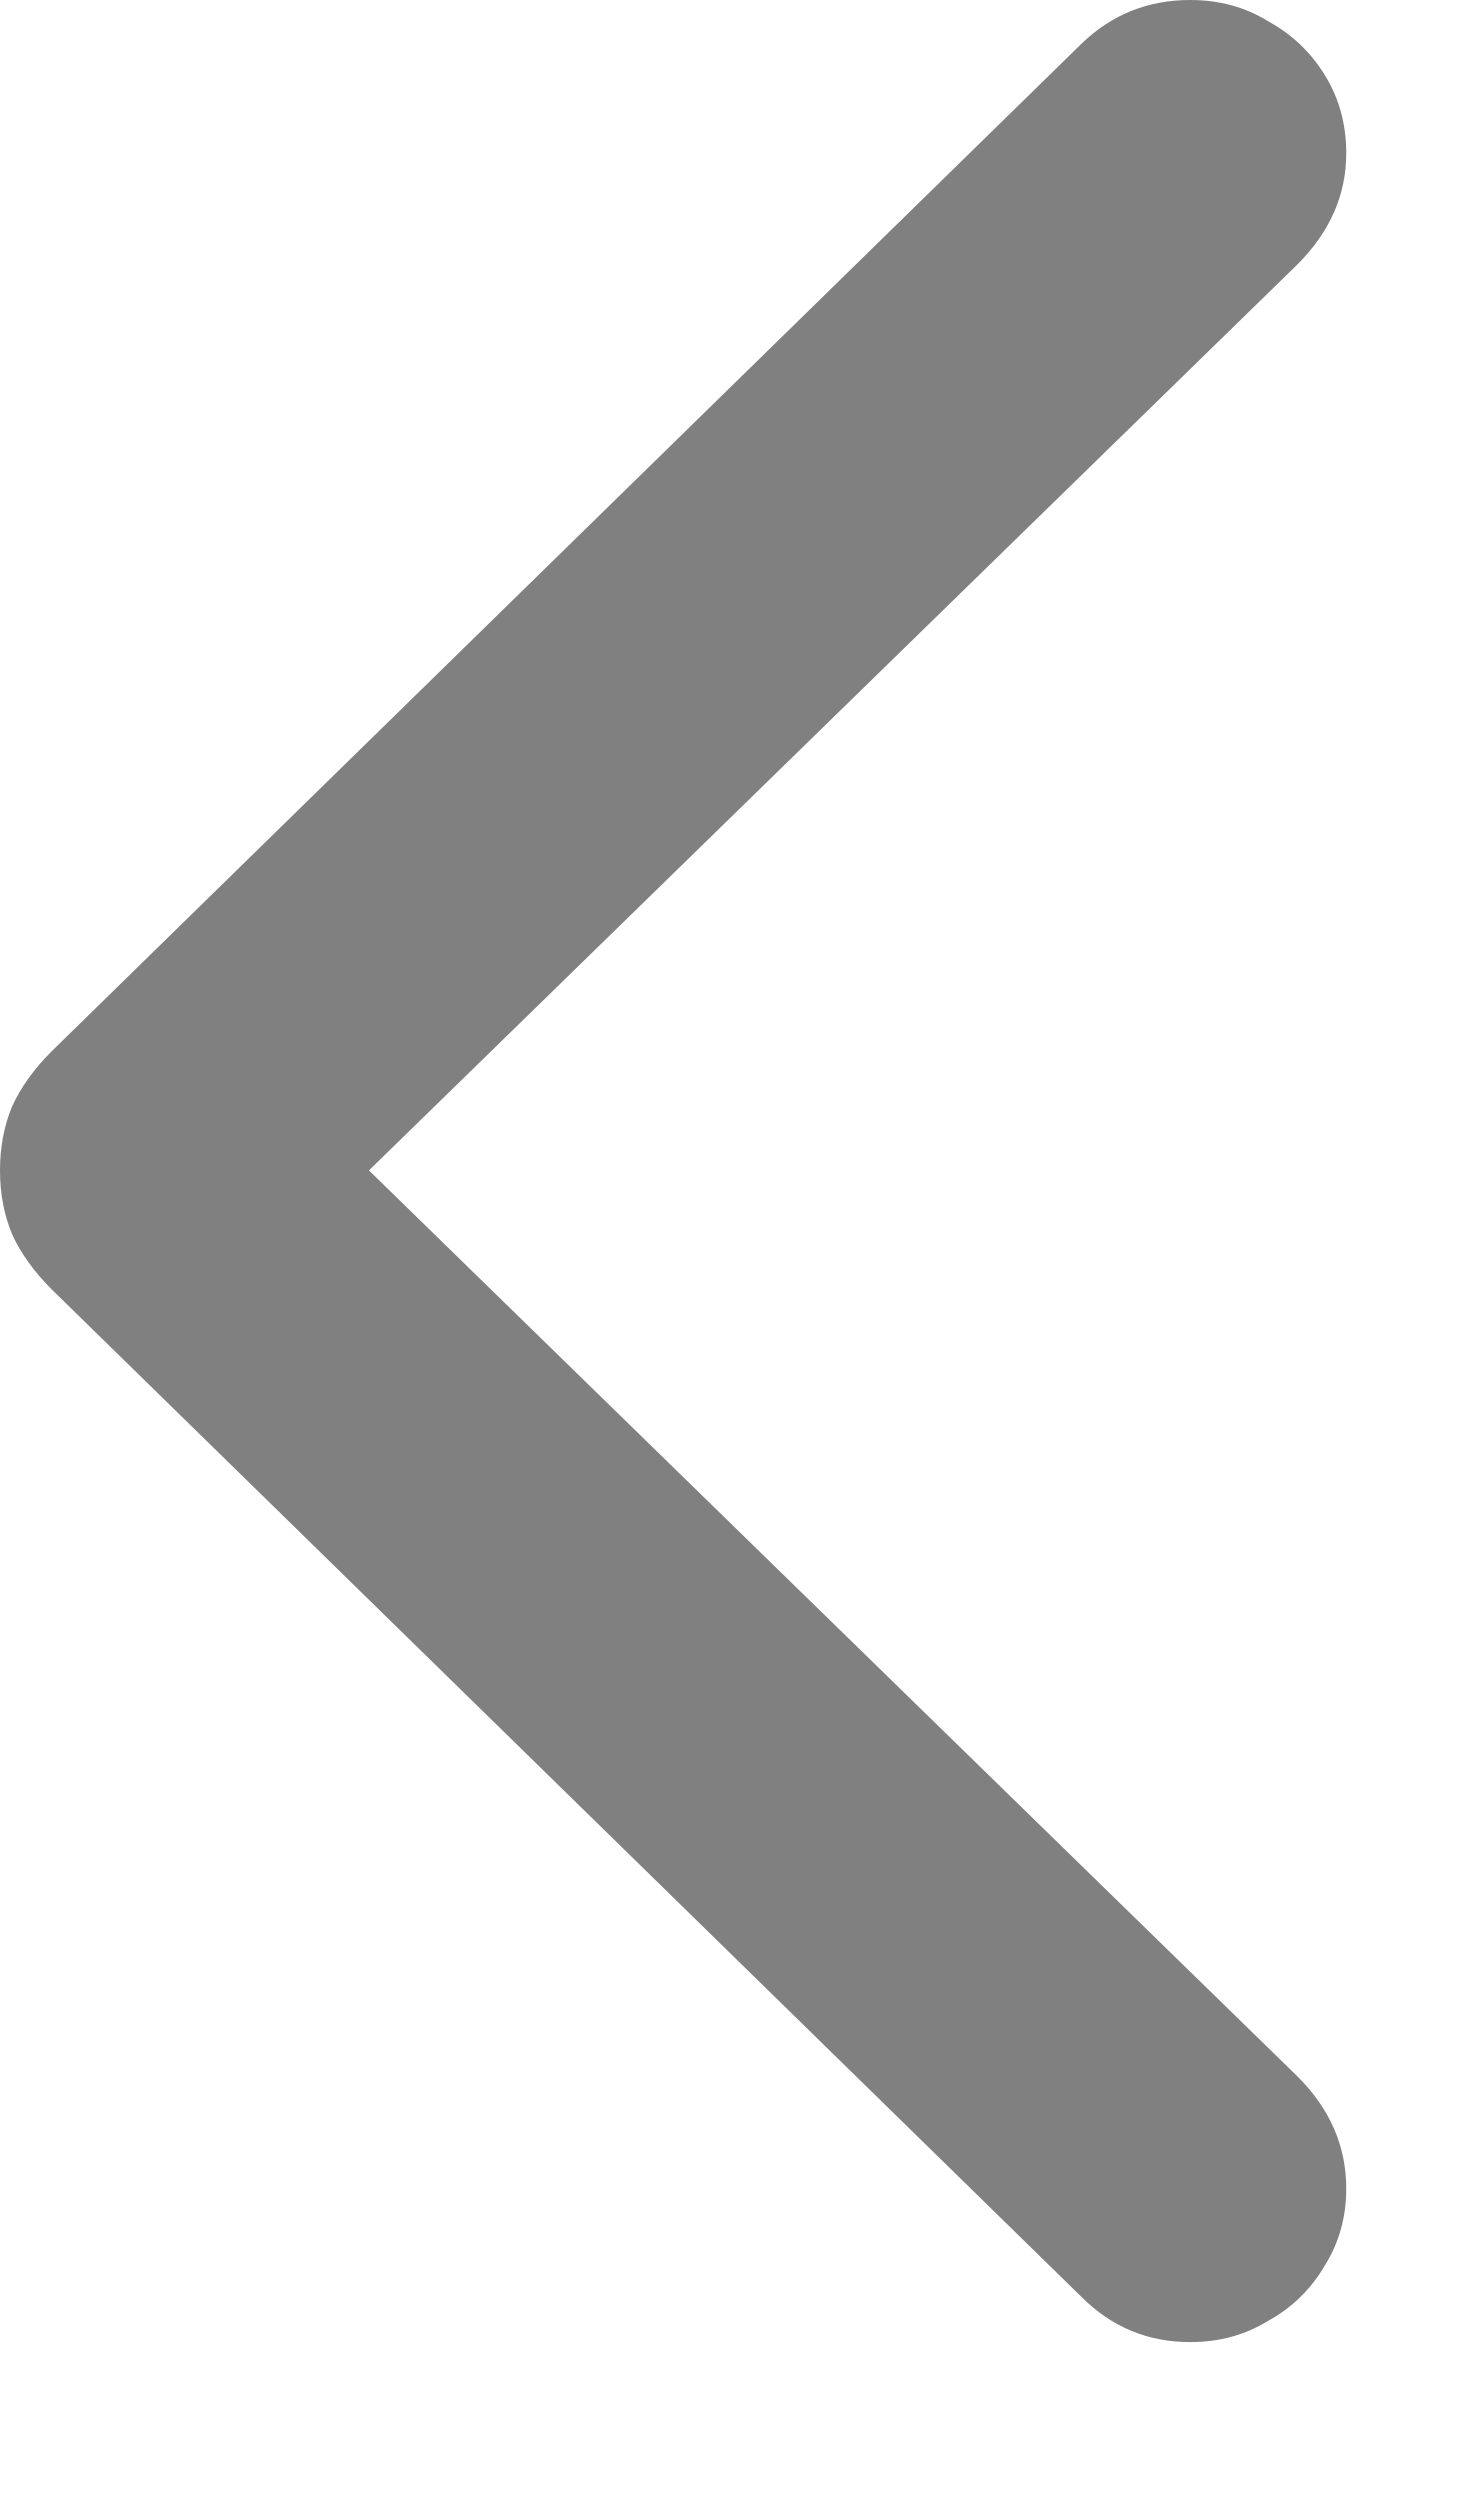
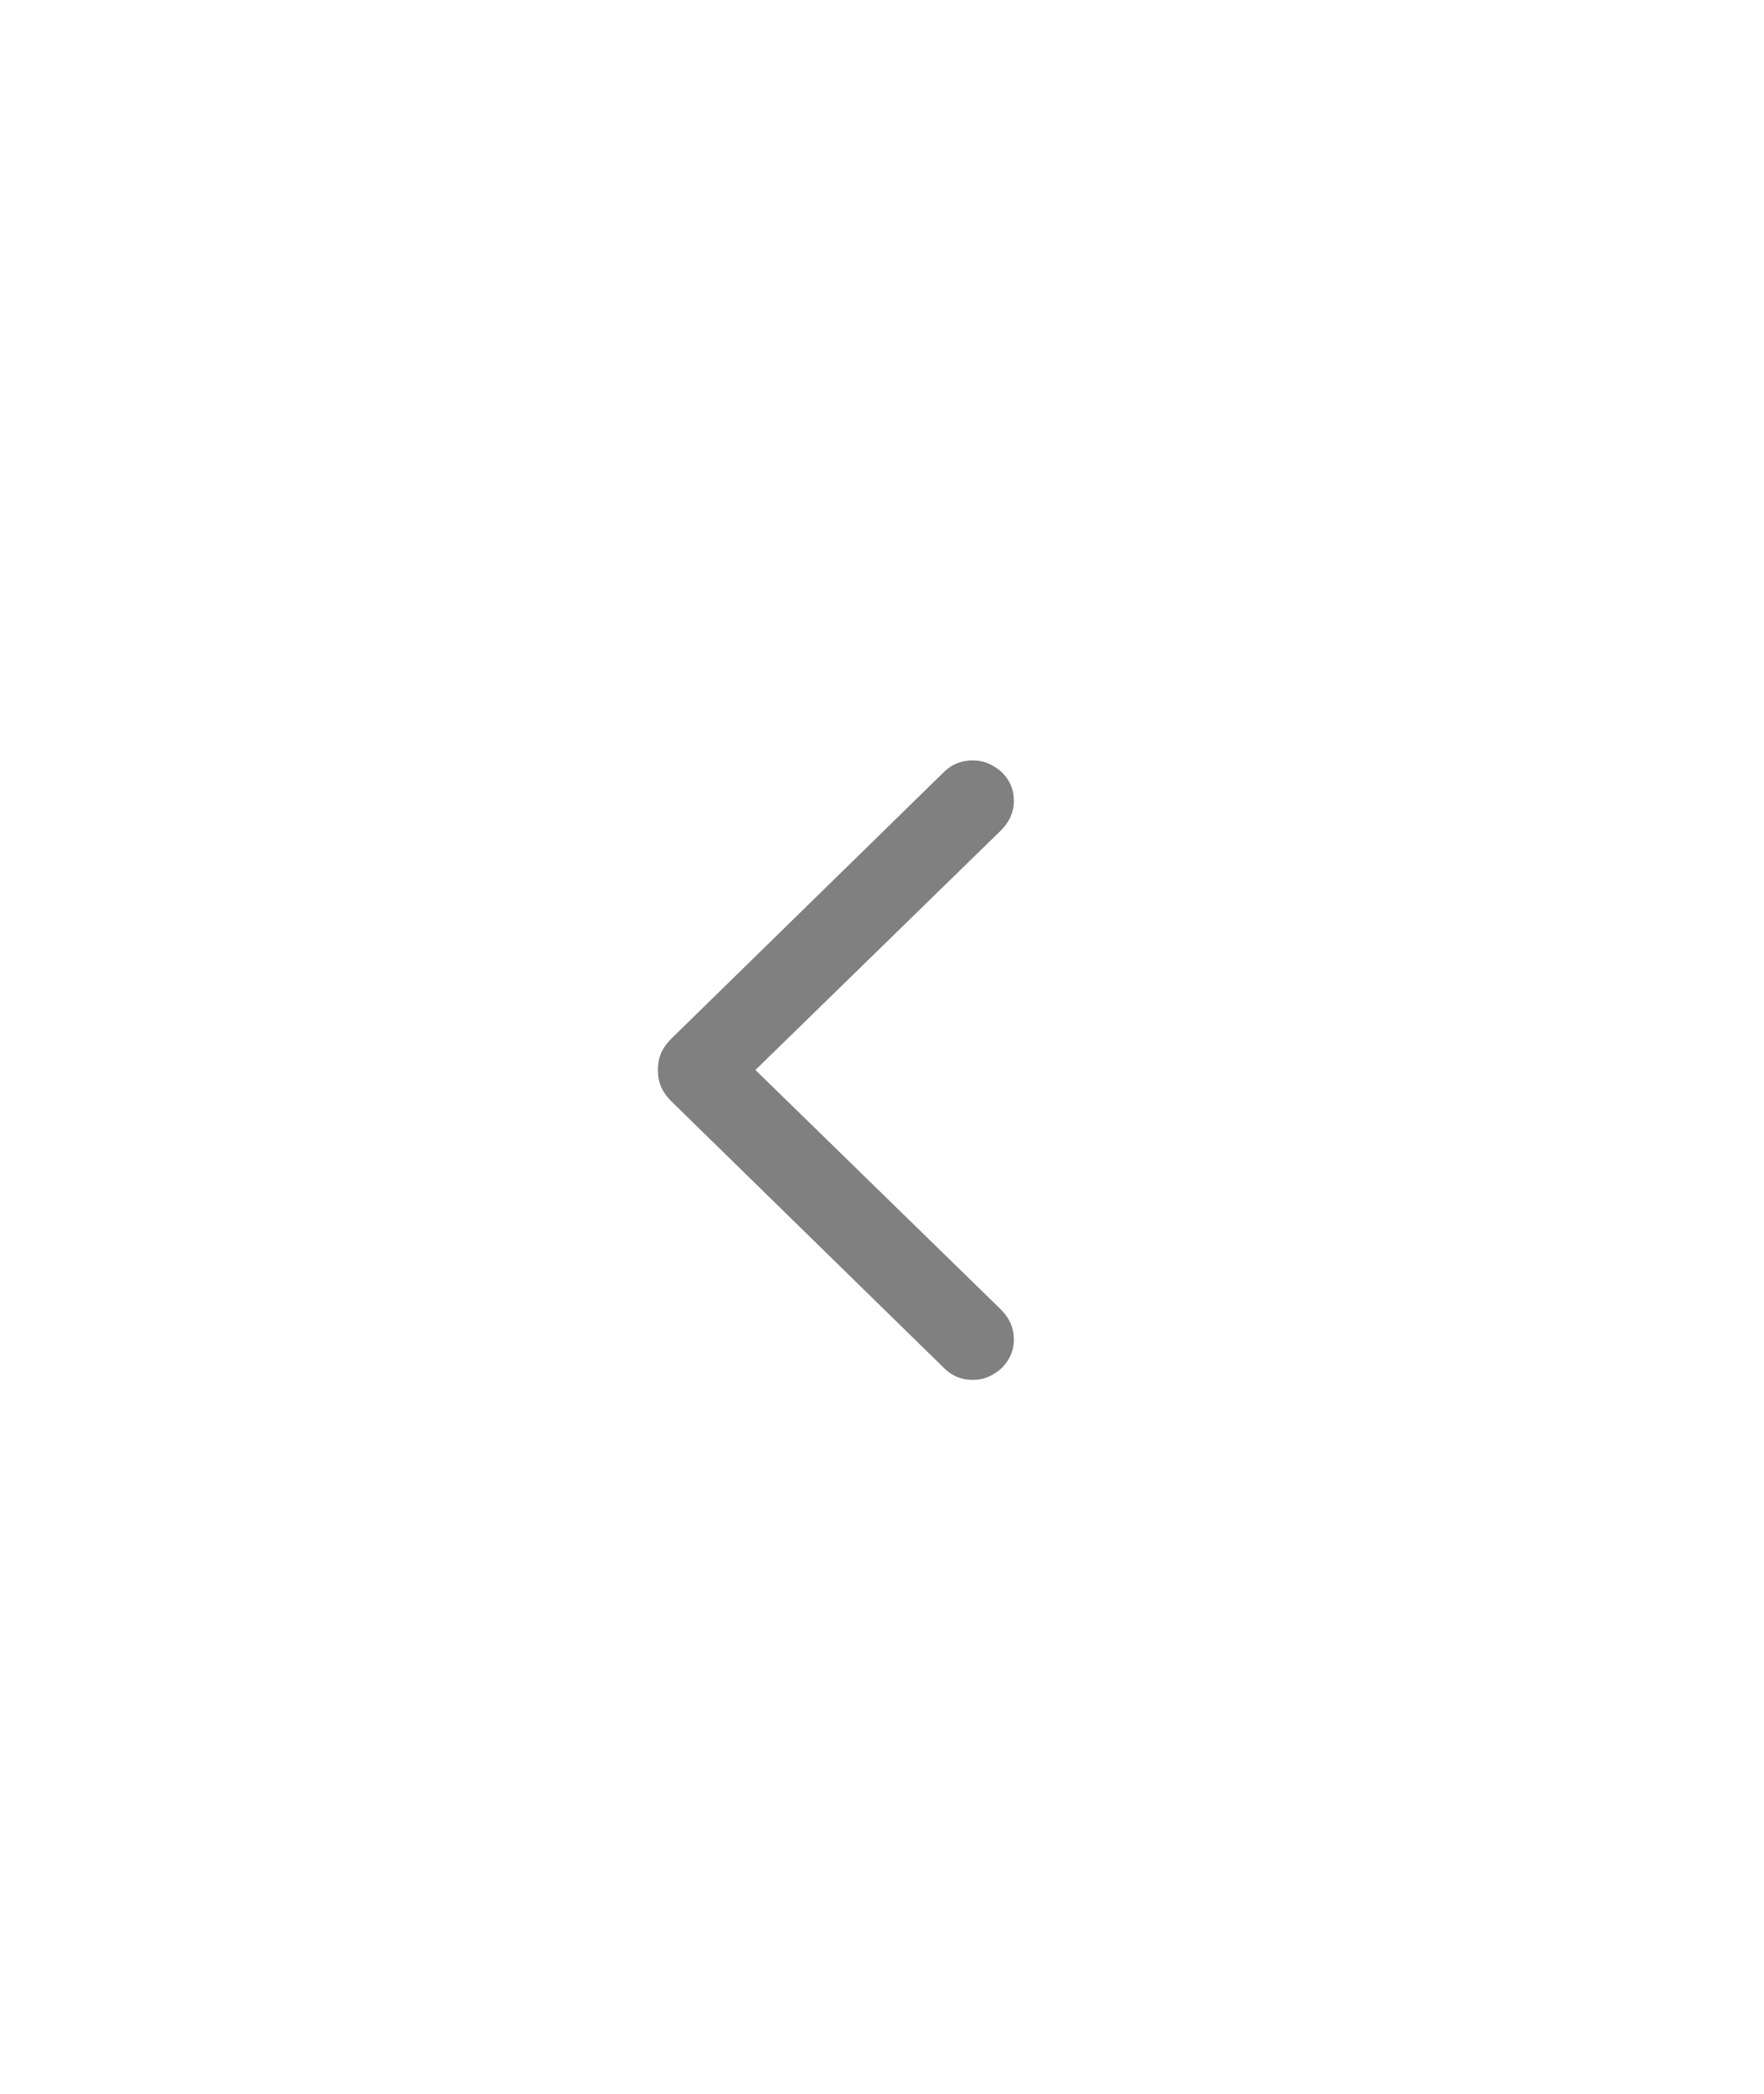
- <svg xmlns="http://www.w3.org/2000/svg" width="7" height="12" viewBox="0 0 7 12" fill="none">
-   <path d="M0 5.618C0 5.508 0.019 5.406 0.057 5.313C0.099 5.22 0.163 5.131 0.248 5.046L5.192 0.209C5.336 0.07 5.51 0 5.713 0C5.853 0 5.977 0.034 6.087 0.102C6.202 0.165 6.293 0.252 6.36 0.362C6.428 0.472 6.462 0.597 6.462 0.736C6.462 0.935 6.384 1.113 6.227 1.27L1.771 5.618L6.227 9.966C6.384 10.122 6.462 10.302 6.462 10.505C6.462 10.641 6.428 10.764 6.36 10.873C6.293 10.988 6.202 11.077 6.087 11.14C5.977 11.208 5.853 11.242 5.713 11.242C5.51 11.242 5.336 11.17 5.192 11.026L0.248 6.189C0.163 6.104 0.099 6.015 0.057 5.922C0.019 5.829 0 5.728 0 5.618Z" fill="#808080" />
+ <svg xmlns="http://www.w3.org/2000/svg" width="32" height="38" viewBox="0 0 32 38" fill="none">
+   <path d="M11.938 19.417C11.938 19.307 11.957 19.205 11.995 19.112C12.037 19.019 12.1 18.93 12.185 18.846L17.13 14.009C17.274 13.869 17.447 13.799 17.65 13.799C17.79 13.799 17.915 13.833 18.025 13.901C18.139 13.964 18.23 14.051 18.298 14.161C18.366 14.271 18.399 14.396 18.399 14.536C18.399 14.735 18.321 14.912 18.165 15.069L13.709 19.417L18.165 23.765C18.321 23.922 18.399 24.102 18.399 24.305C18.399 24.44 18.366 24.563 18.298 24.673C18.23 24.787 18.139 24.876 18.025 24.939C17.915 25.007 17.79 25.041 17.65 25.041C17.447 25.041 17.274 24.969 17.13 24.825L12.185 19.988C12.1 19.904 12.037 19.815 11.995 19.722C11.957 19.629 11.938 19.527 11.938 19.417Z" fill="#808080" />
</svg>
